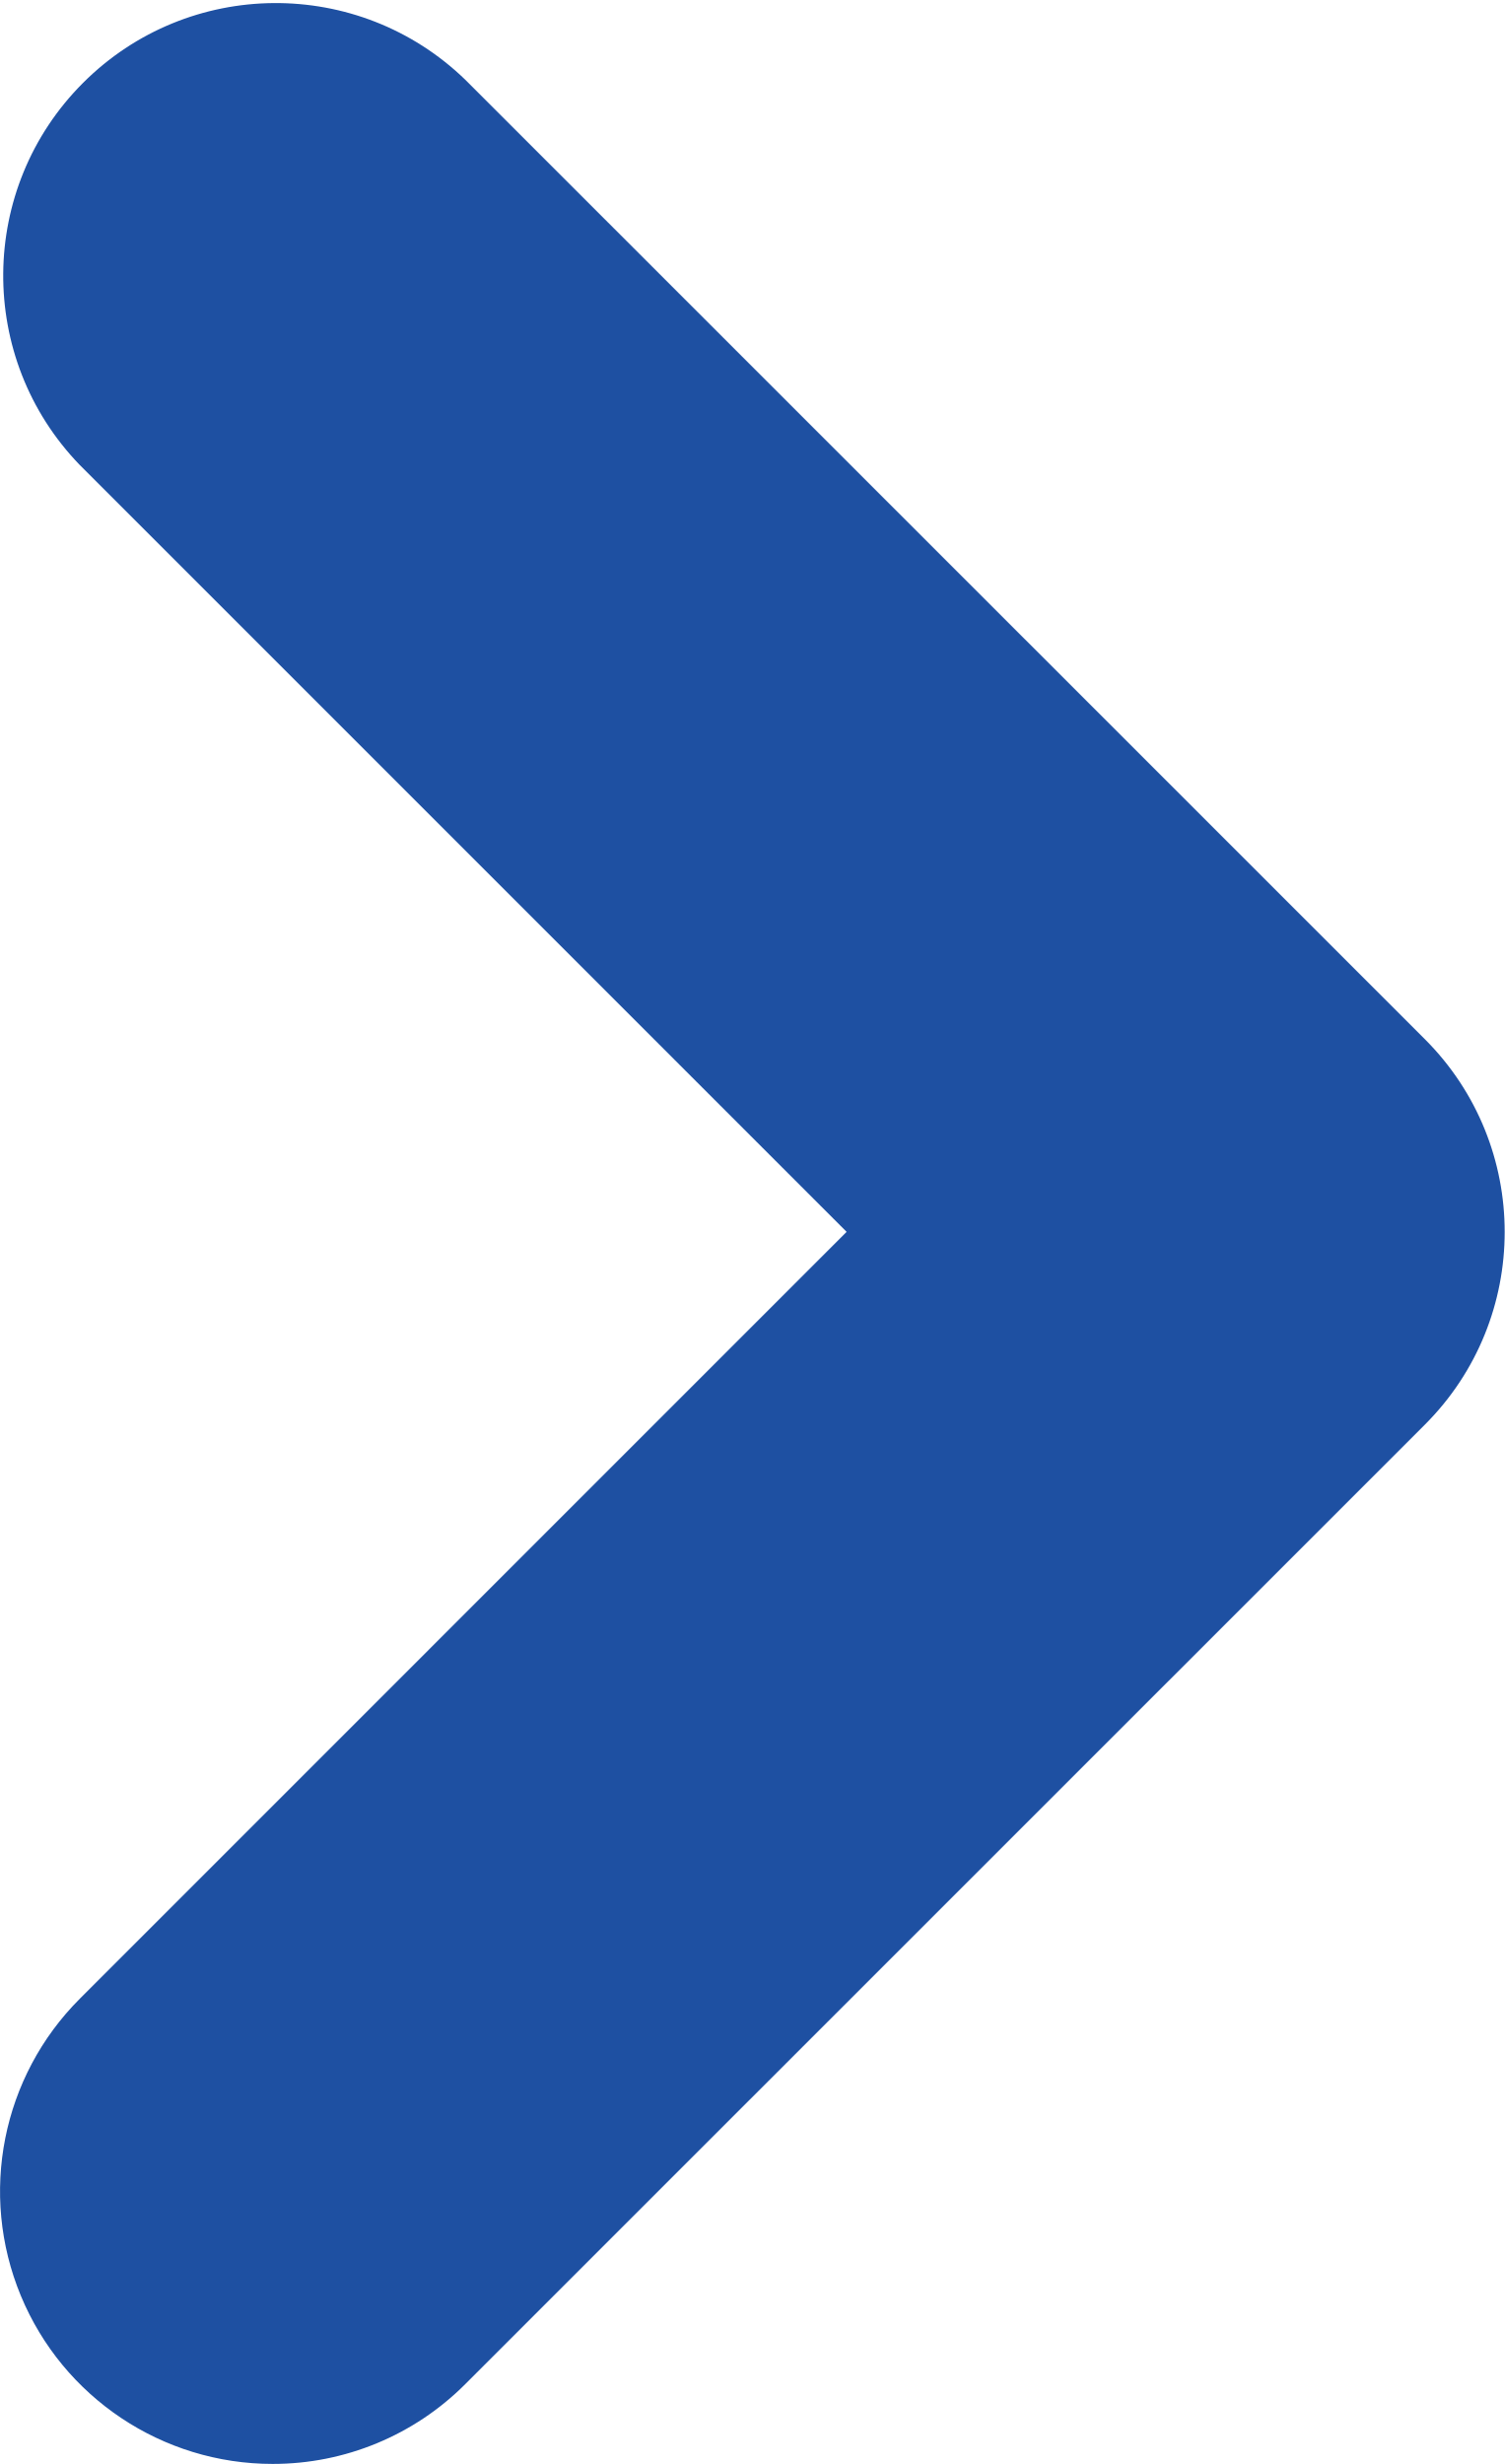
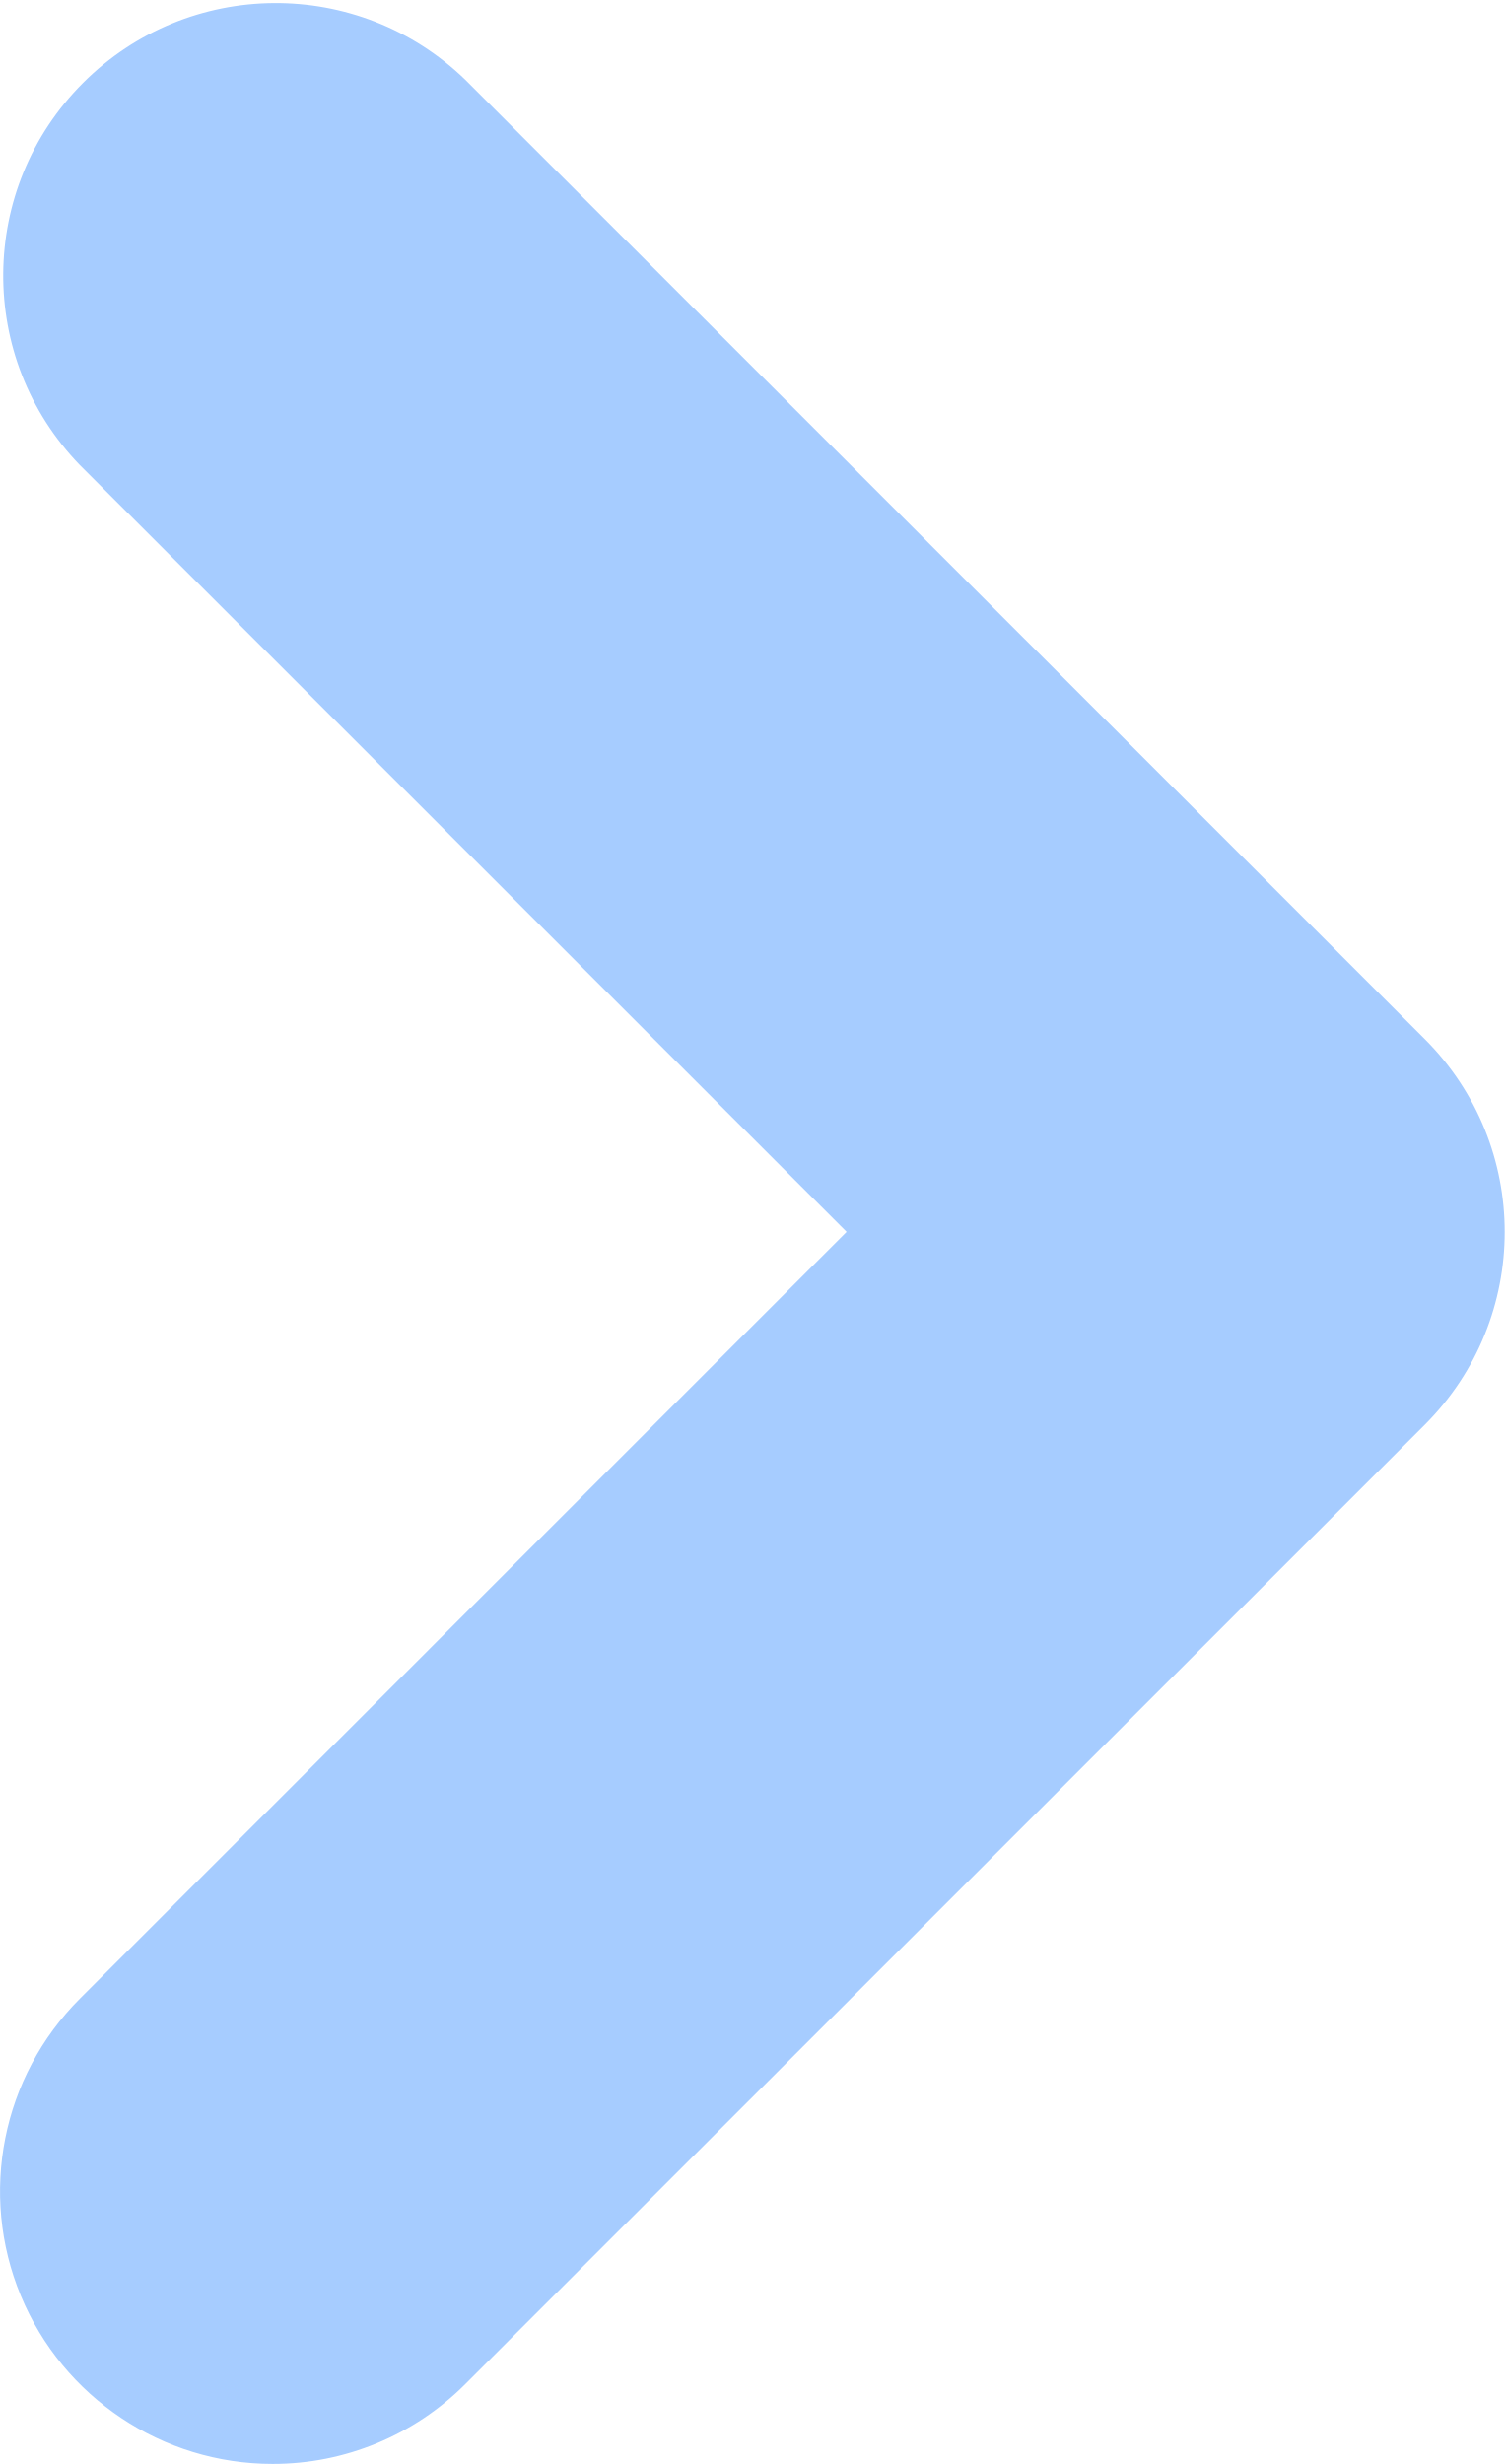
- <svg xmlns="http://www.w3.org/2000/svg" width="20" height="32.754" viewBox="0 0 20 32.754">
-   <path d="M205.982,85.125a3.611,3.611,0,0,0,2.562-1.061L221.3,71.31a3.624,3.624,0,0,0,0-5.124L208.544,53.432a3.623,3.623,0,0,0-5.123,5.123l10.192,10.192L203.421,78.94a3.623,3.623,0,0,0,2.562,6.185Z" transform="translate(-202.359 -52.372)" fill="#1e50a2" />
+ <svg xmlns="http://www.w3.org/2000/svg" id="arrow" width="20" height="32.754" viewBox="0 0 20 32.754">
+   <defs>
+     <style>
+       .cls-1 {
+         fill: #a6ccff;
+       }
+     </style>
+   </defs>
+   <path id="route_934" data-name="route 934" class="cls-1" d="M205.982,85.125a3.611,3.611,0,0,0,2.562-1.061L221.3,71.31a3.624,3.624,0,0,0,0-5.124L208.544,53.432a3.623,3.623,0,0,0-5.123,5.123l10.192,10.192L203.421,78.94a3.623,3.623,0,0,0,2.562,6.185Z" transform="translate(-202.359 -52.372)" />
</svg>
